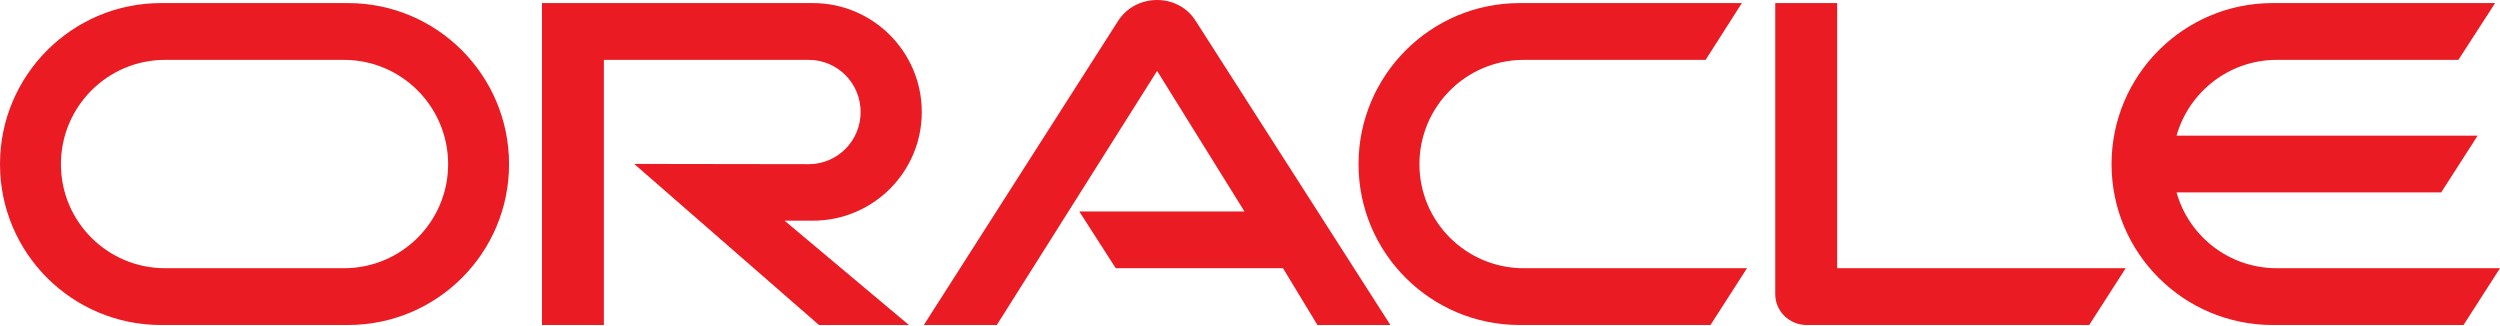
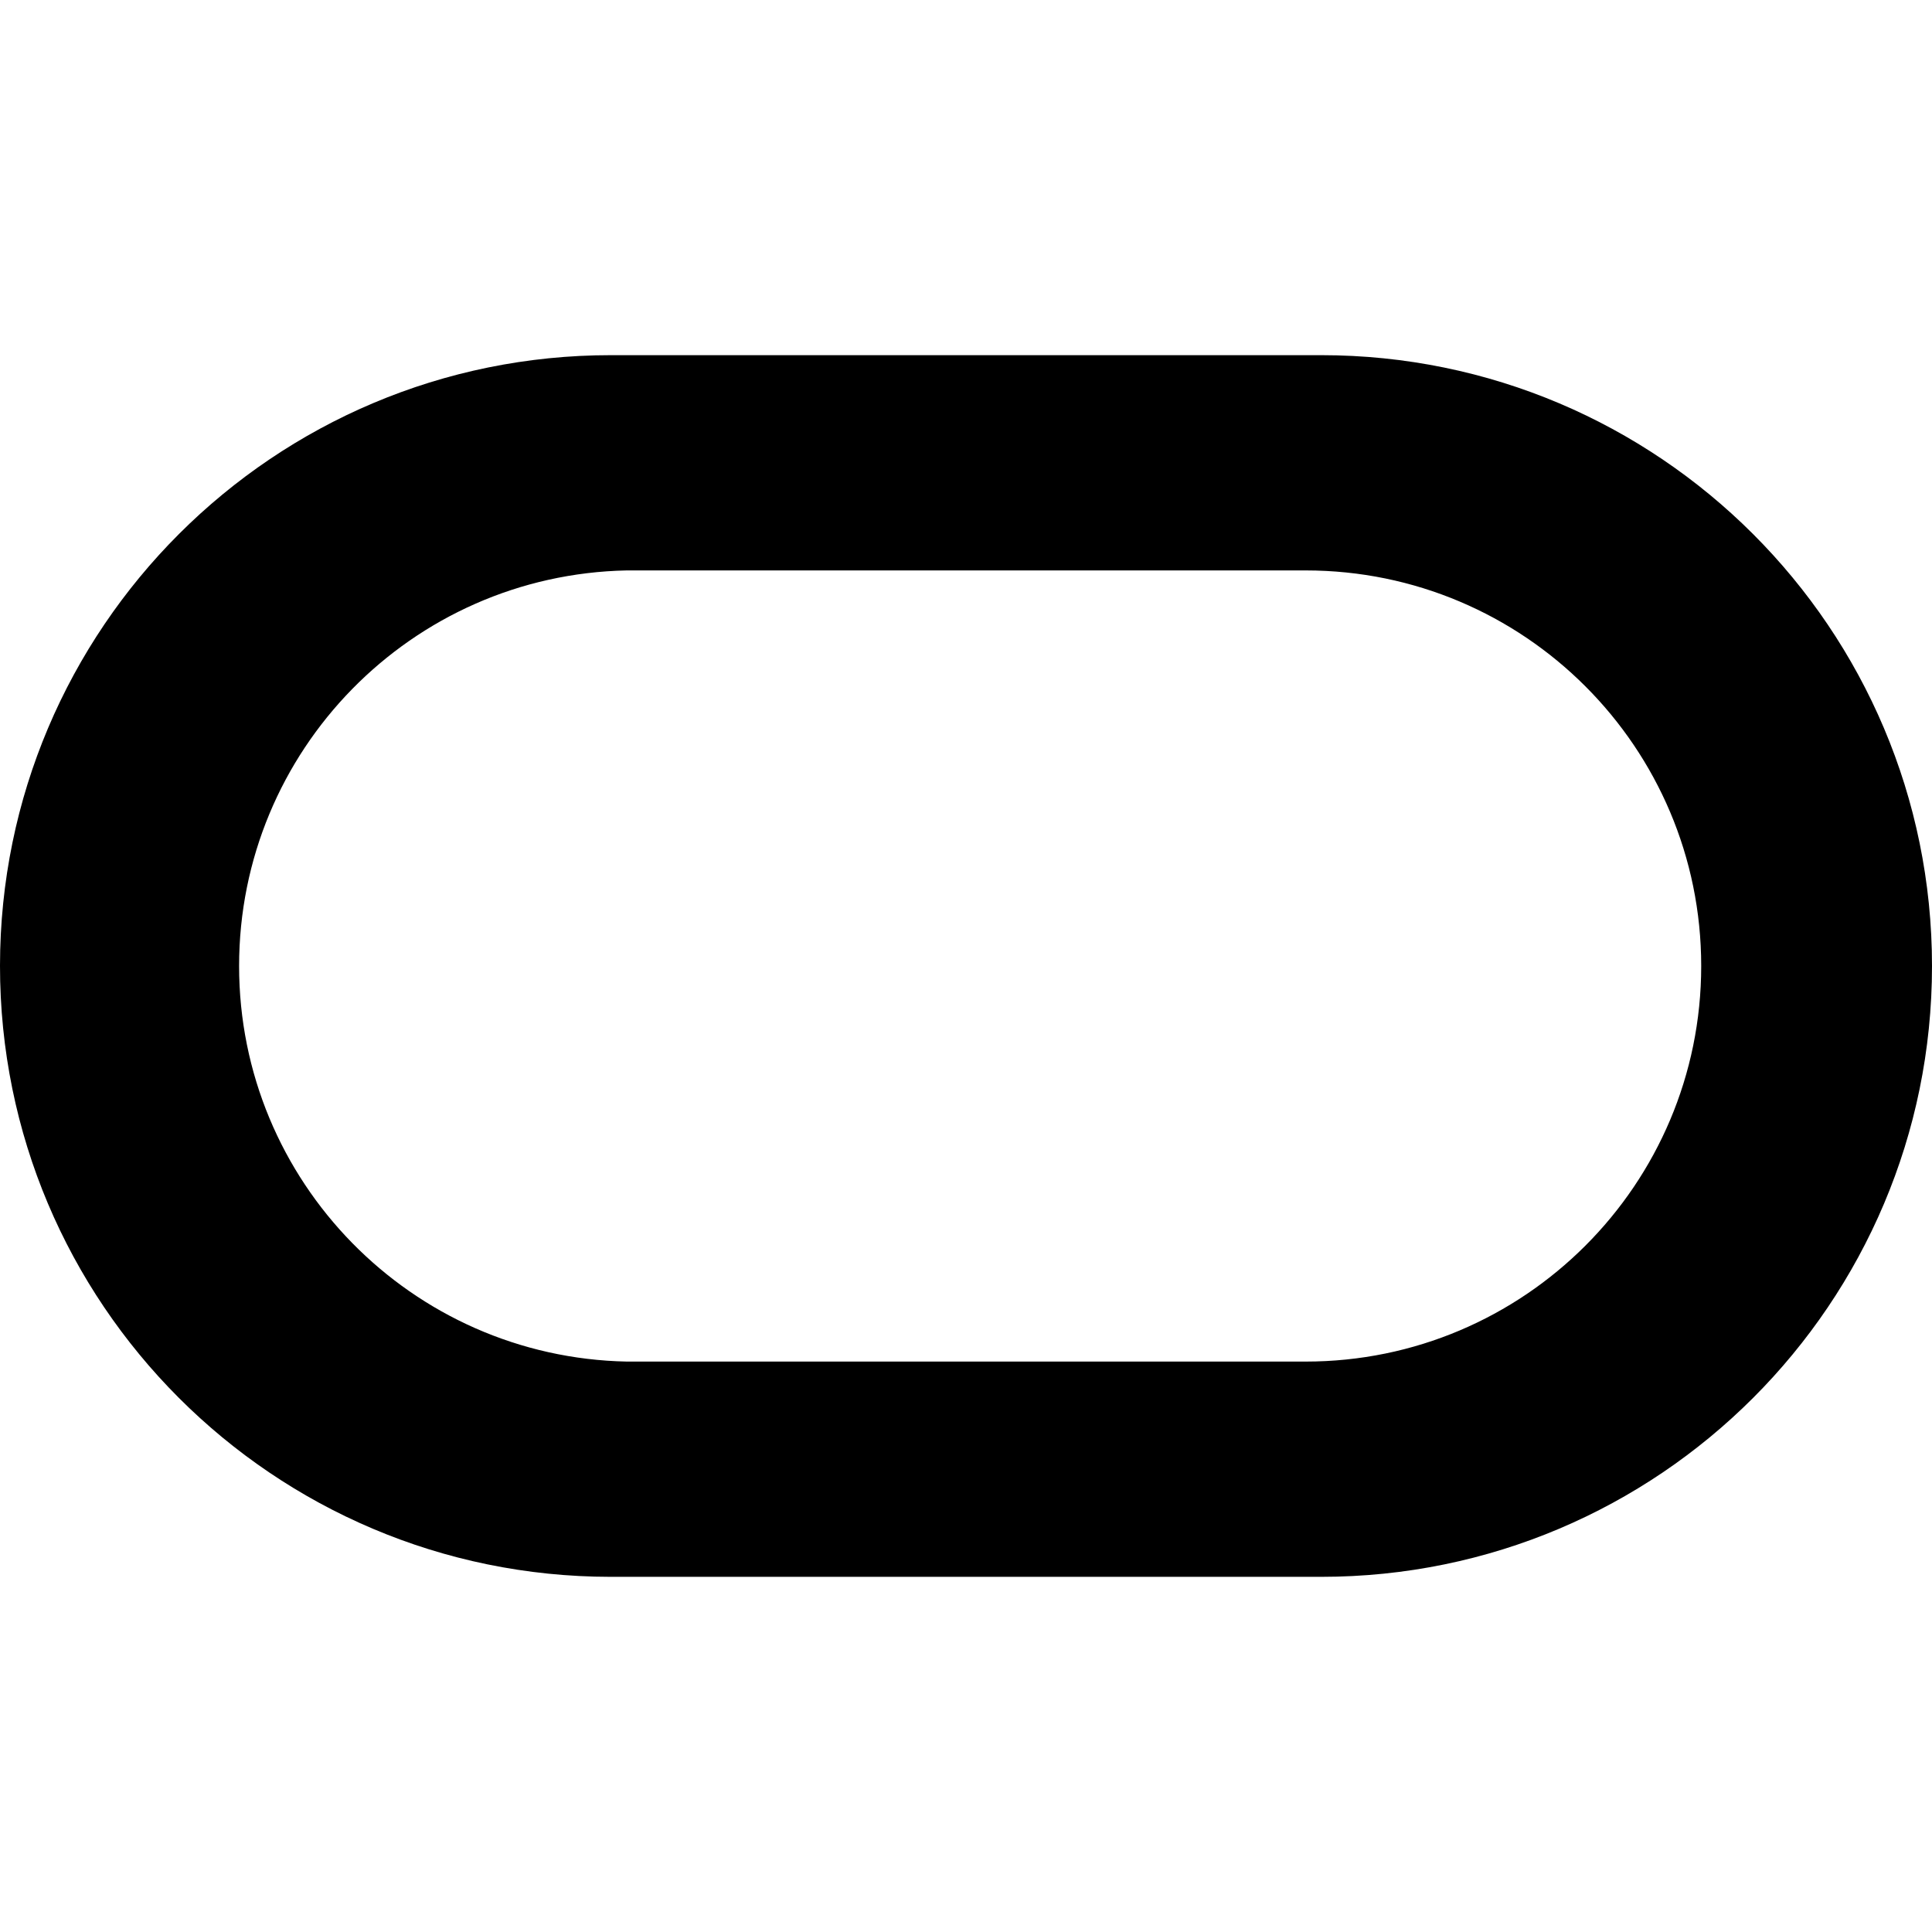
- <svg xmlns="http://www.w3.org/2000/svg" width="2498.866" height="324.853" viewBox="0 0 511.768 66.56" preserveAspectRatio="xMidYMid" version="1.1" id="svg4">
-   <defs id="defs8" />
-   <path d="m 220.918,43.303 h 33.832 l -17.889,-28.781 -32.833,52.037 h -14.942 l 39.935,-62.508 c 1.736,-2.525 4.63,-4.051 7.84,-4.051 3.104,0 5.998,1.473 7.682,3.946 l 40.093,62.613 h -14.942 l -7.05,-11.628 h -34.253 l -7.472,-11.628 z m 155.217,11.627 V 0.631 h -12.68 v 59.614 c 0,1.631 0.631,3.21 1.841,4.42 1.21,1.21 2.841,1.894 4.63,1.894 h 57.825 l 7.472,-11.628 h -59.089 z m -209.78,-9.734 c 12.313,0 22.31,-9.944 22.31,-22.256 0,-12.313 -9.997,-22.31 -22.31,-22.31 h -55.473 v 65.93 h 12.676 v -54.3 h 41.956 c 5.893,0 10.628,4.789 10.628,10.682 0,5.892 -4.735,10.68 -10.628,10.68 l -35.747,-0.052 37.851,32.99 h 18.416 l -25.466,-21.362 h 5.788 z M 32.854,66.559 c -18.2,0.001 -32.97,-14.732 -32.97,-32.937 0,-18.206 14.77,-32.99 32.97,-32.99 h 38.32 c 18.204,0 32.963,14.784 32.963,32.99 0,18.205 -14.759,32.937 -32.964,32.937 z m 37.468,-11.628 c 11.791,0 21.341,-9.524 21.341,-21.31 0,-11.785 -9.55,-21.361 -21.341,-21.361 h -36.62 c -11.787,0 -21.342,9.576 -21.342,21.362 0,11.785 9.555,21.309 21.341,21.309 h 36.62 z M 311.102,66.559 c -18.204,0 -32.99,-14.732 -32.99,-32.937 0,-18.206 14.786,-32.99 32.99,-32.99 h 45.514 l -7.42,11.628 h -37.252 c -11.786,0 -21.362,9.576 -21.362,21.362 0,11.785 9.576,21.309 21.362,21.309 h 45.723 l -7.472,11.628 z m 155.06,-11.628 c -9.734,0 -17.995,-6.524 -20.52,-15.522 h 54.194 l 7.471,-11.628 h -61.665 c 2.525,-8.945 10.786,-15.521 20.52,-15.521 h 37.2 l 7.522,-11.63 h -45.565 c -18.205,0 -32.99,14.785 -32.99,32.99 0,18.206 14.785,32.938 32.99,32.938 h 39.094 l 7.471,-11.627 h -45.723 z" id="path2" style="fill:#ea1b22" />
+ <svg xmlns="http://www.w3.org/2000/svg" role="img" viewBox="0 0 24 24">
+   <path d="M16.412 4.412h-8.82a7.588 7.588 0 0 0-.008 15.176h8.828a7.588 7.588 0 0 0 0-15.176zm-.193 12.502H7.786a4.915 4.915 0 0 1 0-9.828h8.433a4.914 4.914 0 1 1 0 9.828z" />
</svg>
